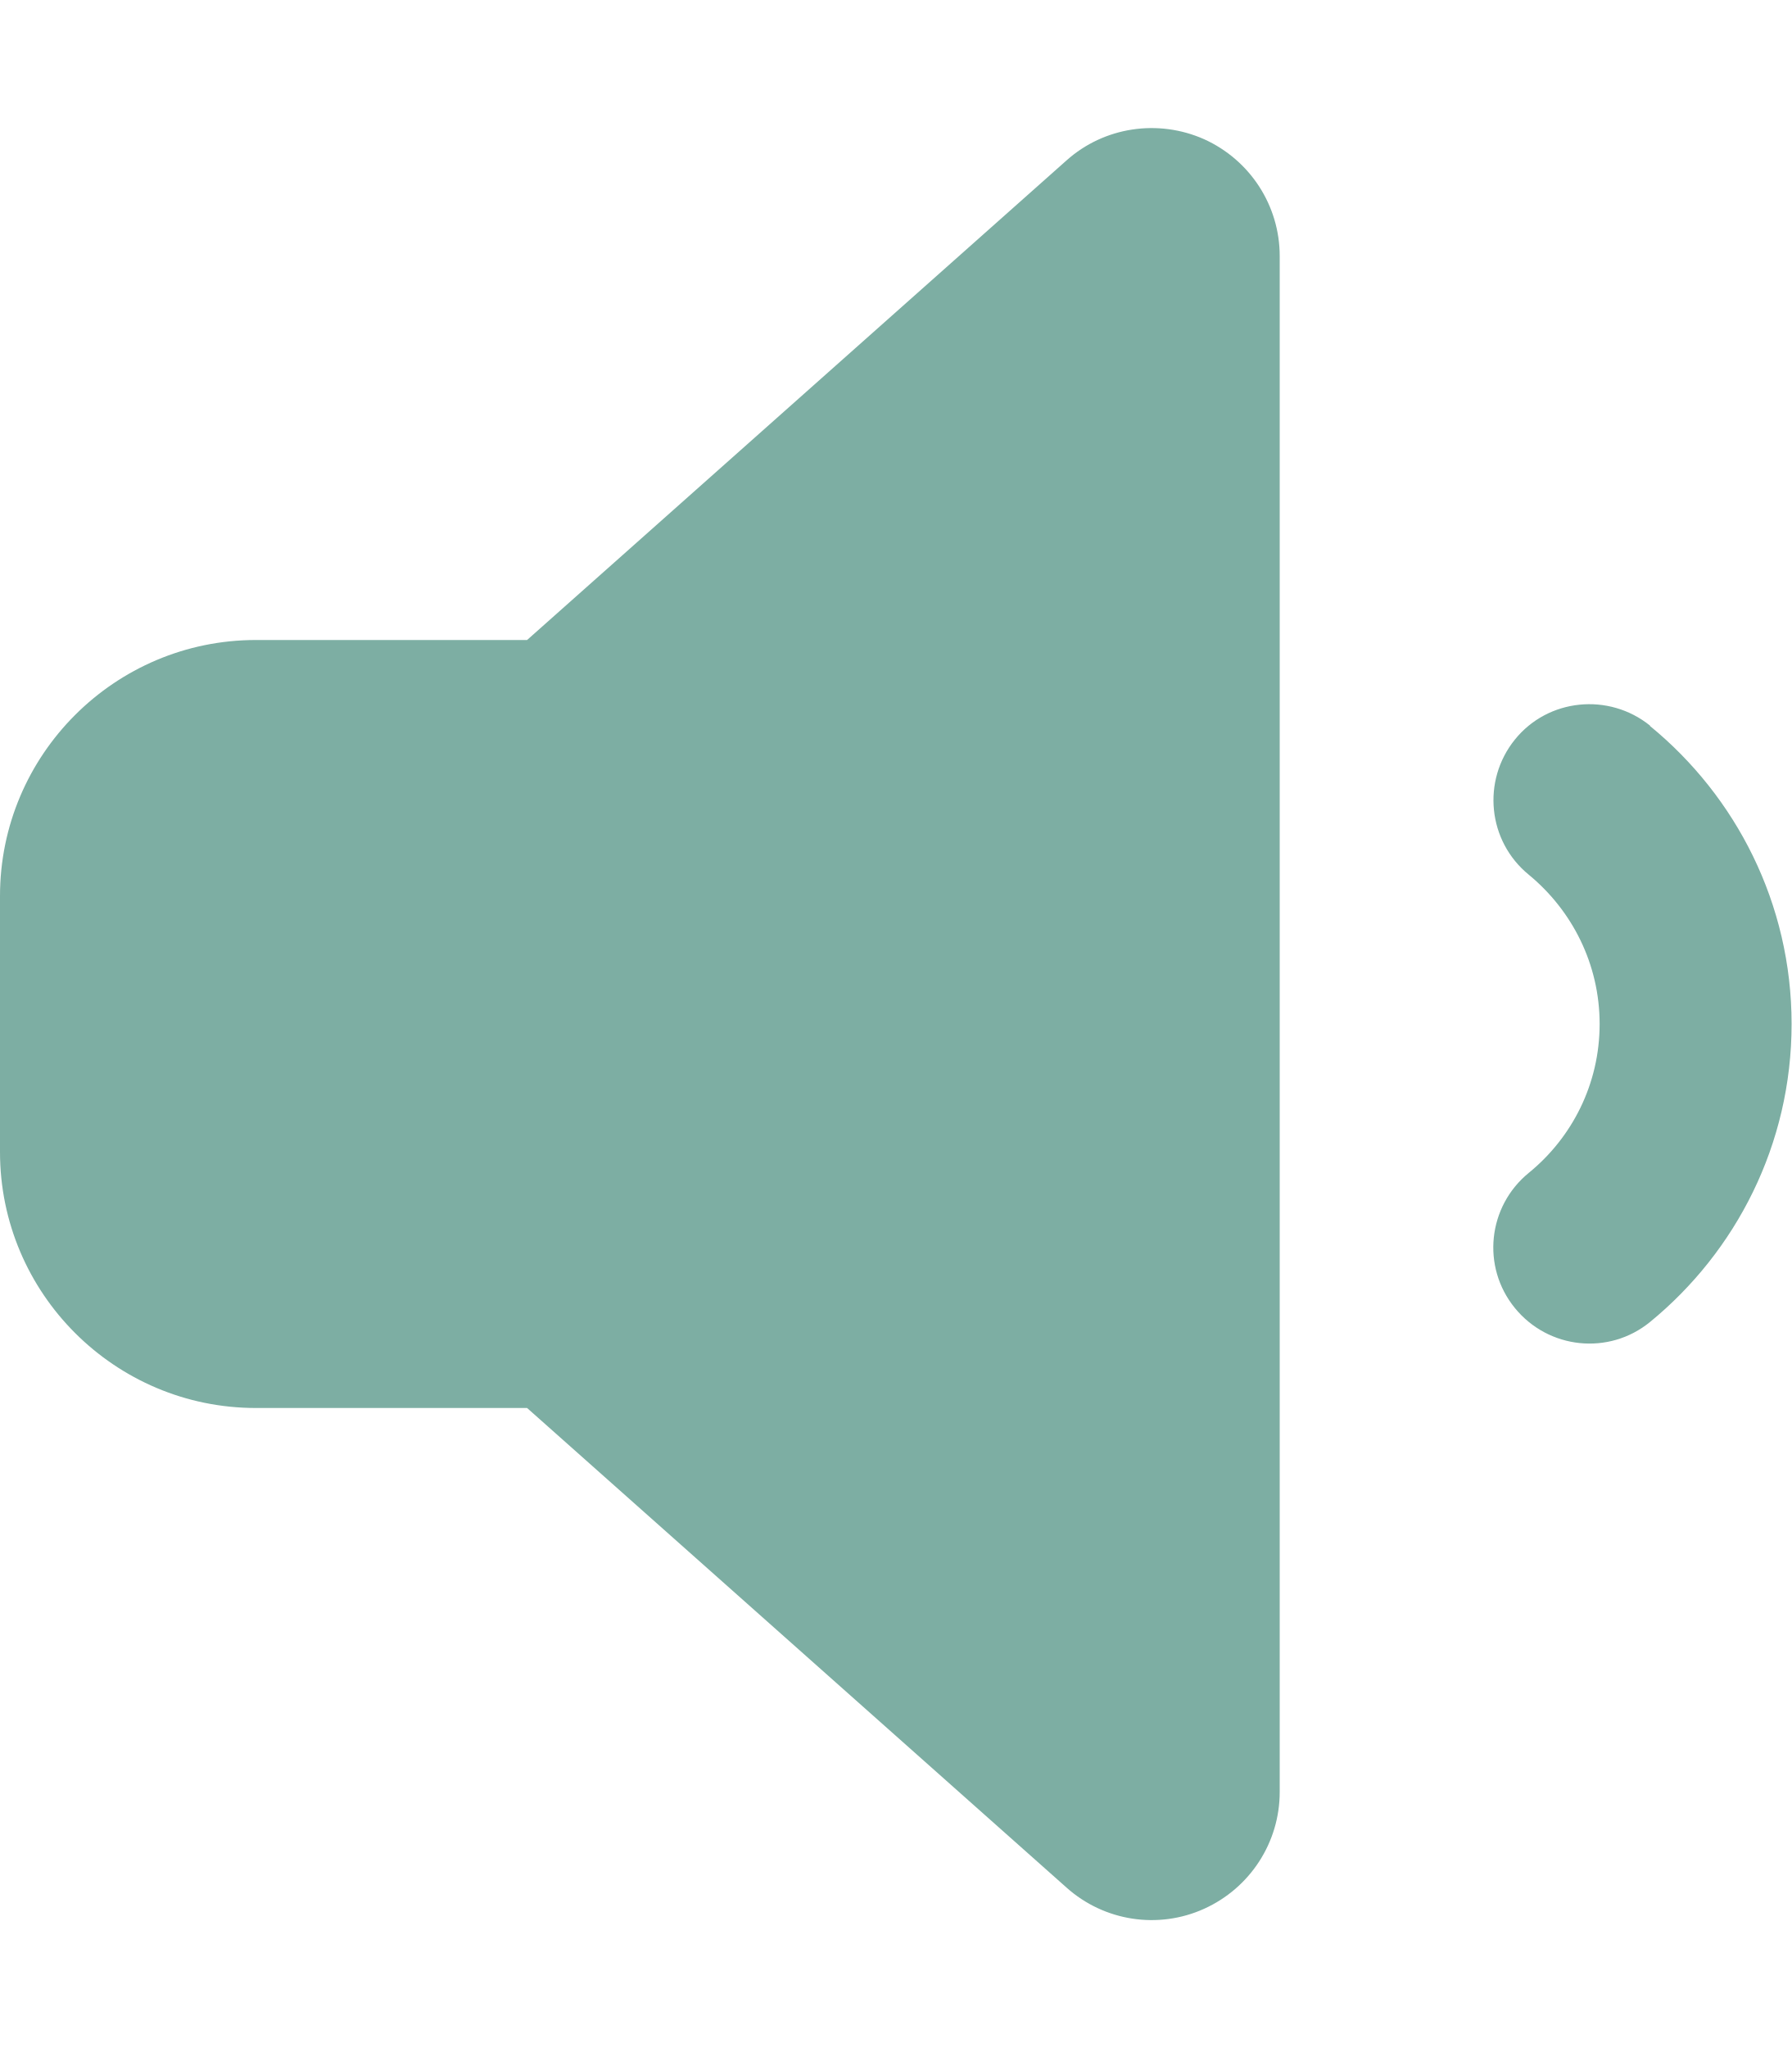
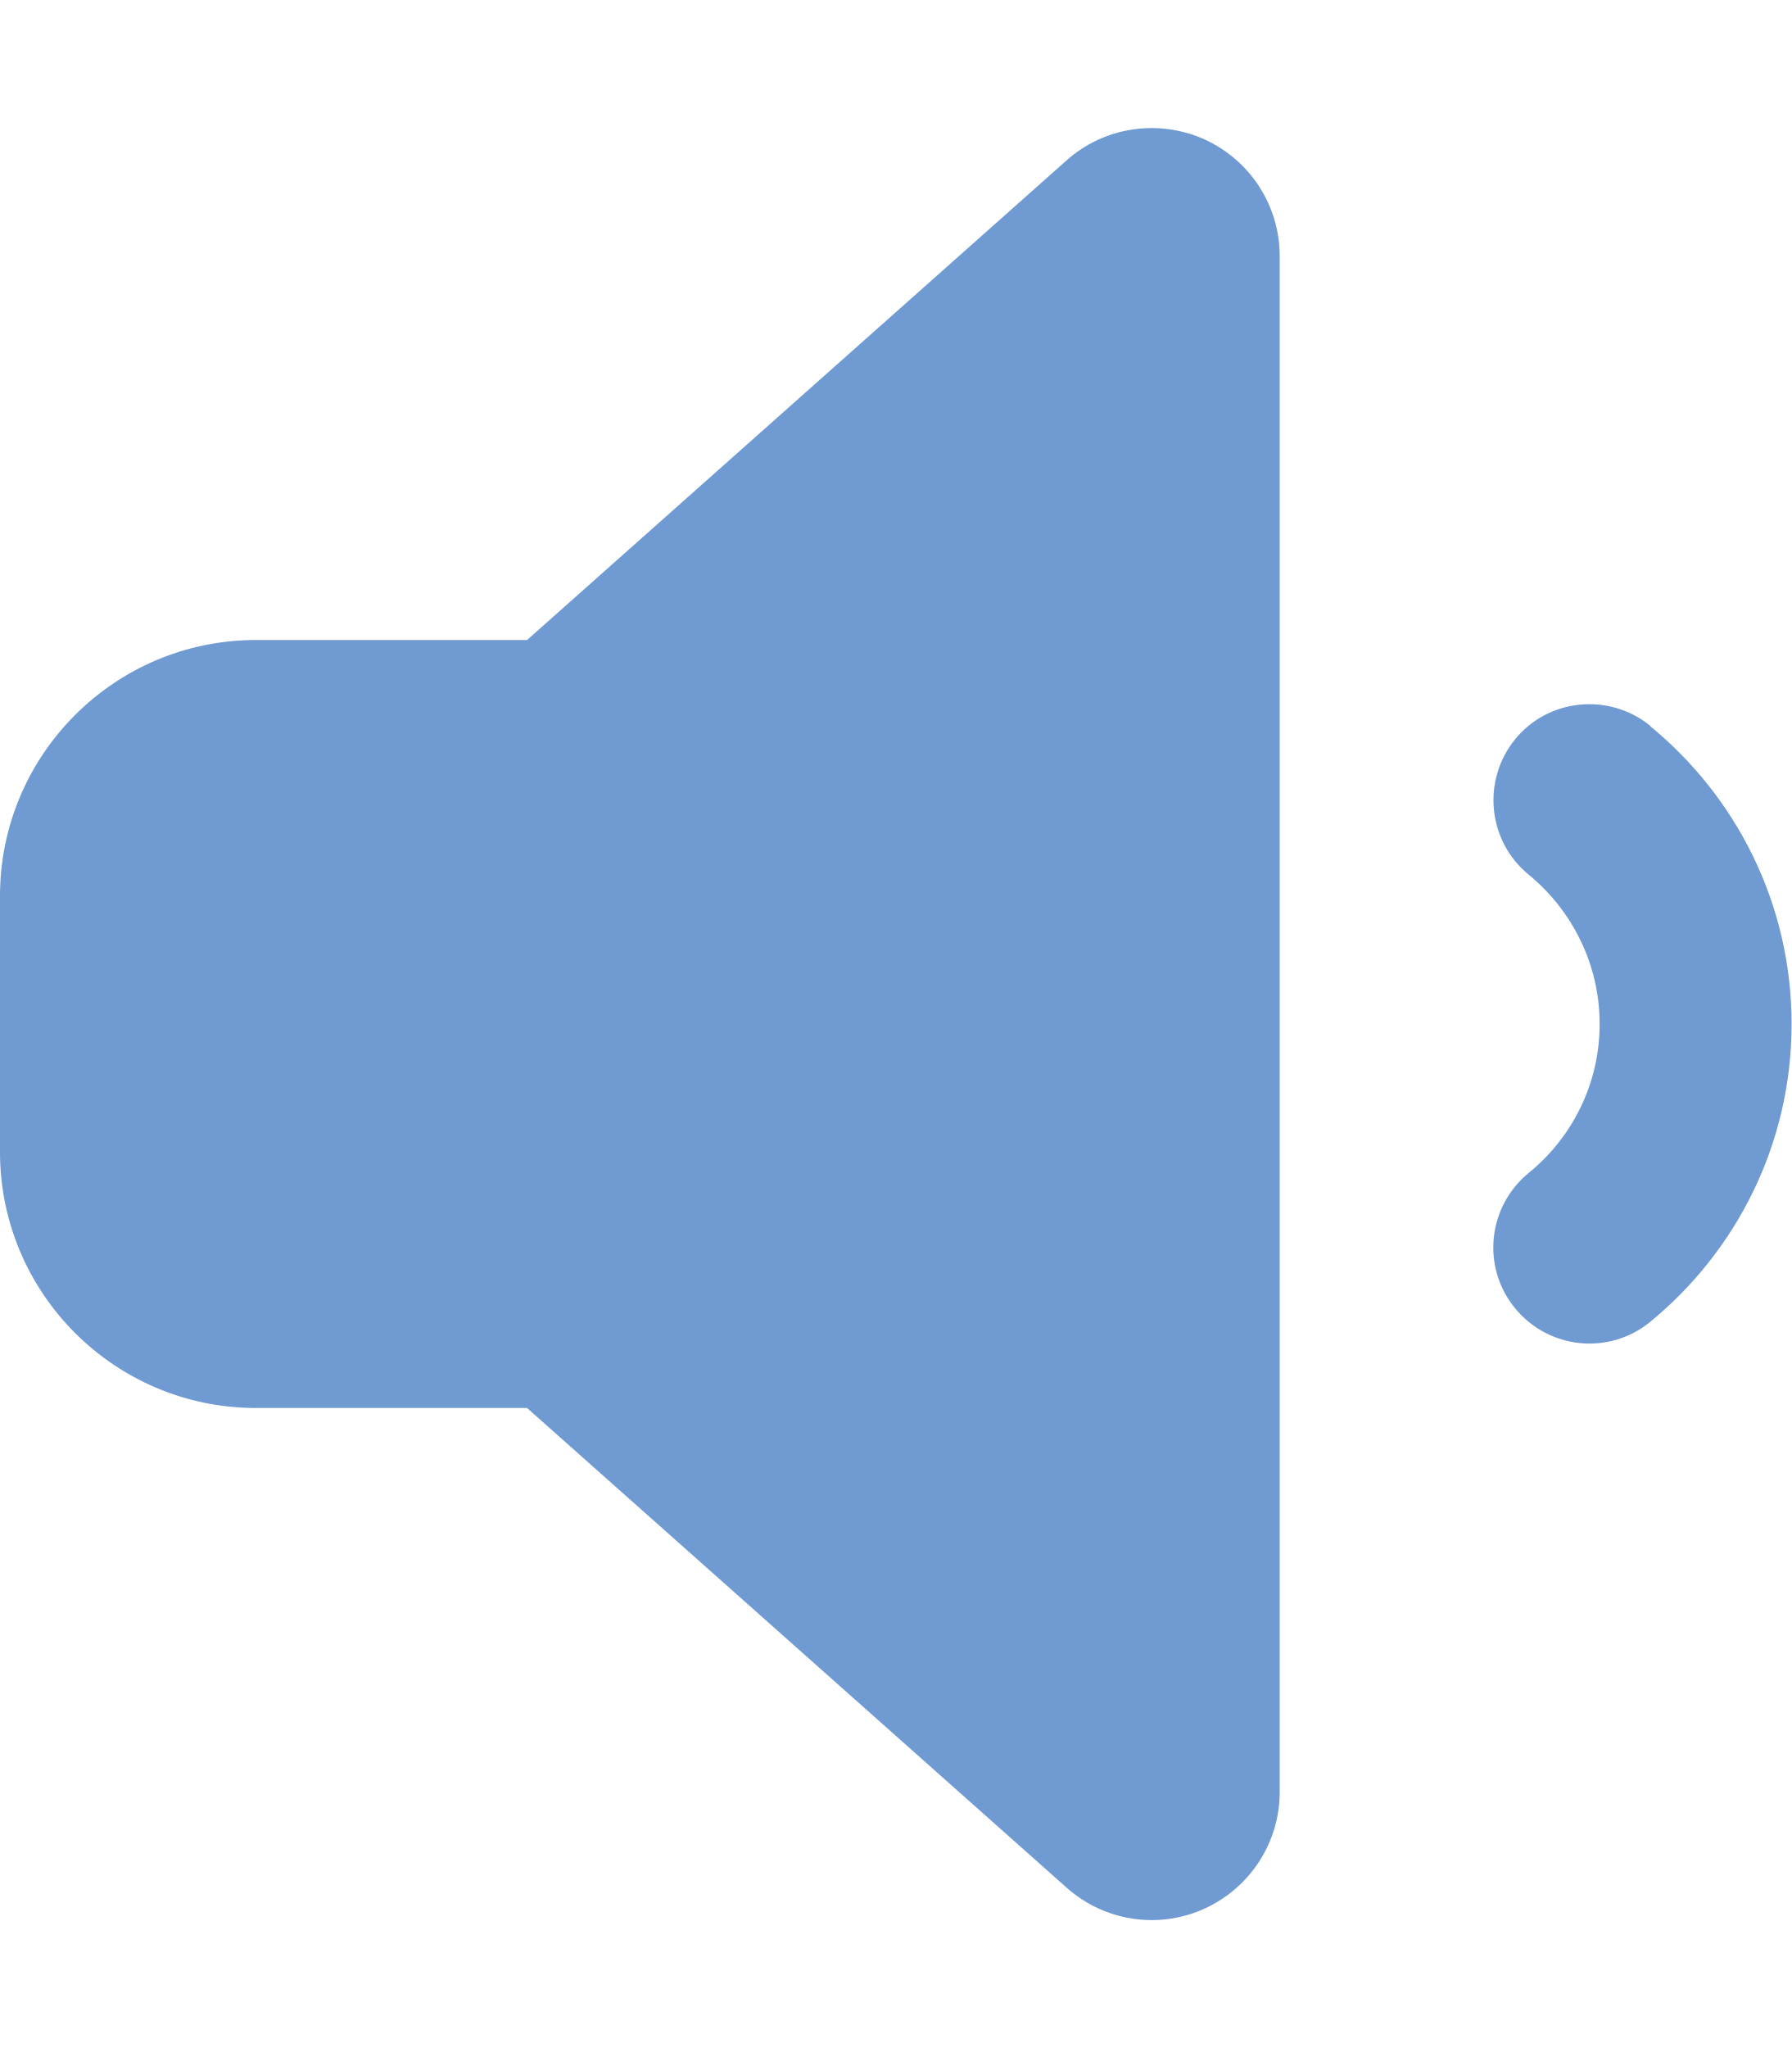
- <svg xmlns="http://www.w3.org/2000/svg" width="px" height="px" viewBox="0 0 336 384" version="1.1">
-   <g id="surface1">
-     <path style=" stroke:none;fill-rule:nonzero;fill:rgb(49.02%,68.235%,63.922%);fill-opacity:1;" d="M 225.824 26.102 C 234.449 30 240 38.551 240 48 L 240 336 C 240 345.449 234.449 354 225.824 357.898 C 217.199 361.801 207.074 360.227 200.023 353.926 L 98.852 264 L 48 264 C 21.523 264 0 242.477 0 216 L 0 168 C 0 141.523 21.523 120 48 120 L 98.852 120 L 200.023 30.074 C 207.074 23.773 217.199 22.273 225.824 26.102 Z M 309.449 136.125 C 325.574 149.324 336 169.426 336 192 C 336 214.574 325.574 234.676 309.449 247.875 C 301.727 254.176 290.398 252.977 284.102 245.25 C 277.801 237.523 279 226.199 286.727 219.898 C 294.824 213.301 300 203.25 300 192 C 300 180.75 294.824 170.699 286.727 164.023 C 279 157.727 277.875 146.398 284.102 138.676 C 290.324 130.949 301.727 129.824 309.449 136.051 Z M 309.449 136.125 " />
-   </g>
+ <svg xmlns="http://www.w3.org/2000/svg" height="10" width="8.75" viewBox="0 0 448 512">
+   <path fill="#709ad2" d="M301.1 34.8C312.6 40 320 51.4 320 64l0 384c0 12.6-7.4 24-18.9 29.2s-25 3.1-34.4-5.3L131.8 352 64 352c-35.3 0-64-28.7-64-64l0-64c0-35.3 28.7-64 64-64l67.8 0L266.7 40.1c9.4-8.4 22.9-10.4 34.4-5.3zM412.6 181.5C434.1 199.1 448 225.9 448 256s-13.9 56.9-35.4 74.5c-10.3 8.4-25.4 6.8-33.8-3.5s-6.8-25.4 3.5-33.8C393.1 284.4 400 271 400 256s-6.9-28.4-17.7-37.3c-10.3-8.4-11.8-23.5-3.5-33.8s23.5-11.8 33.8-3.5z" />
</svg>
